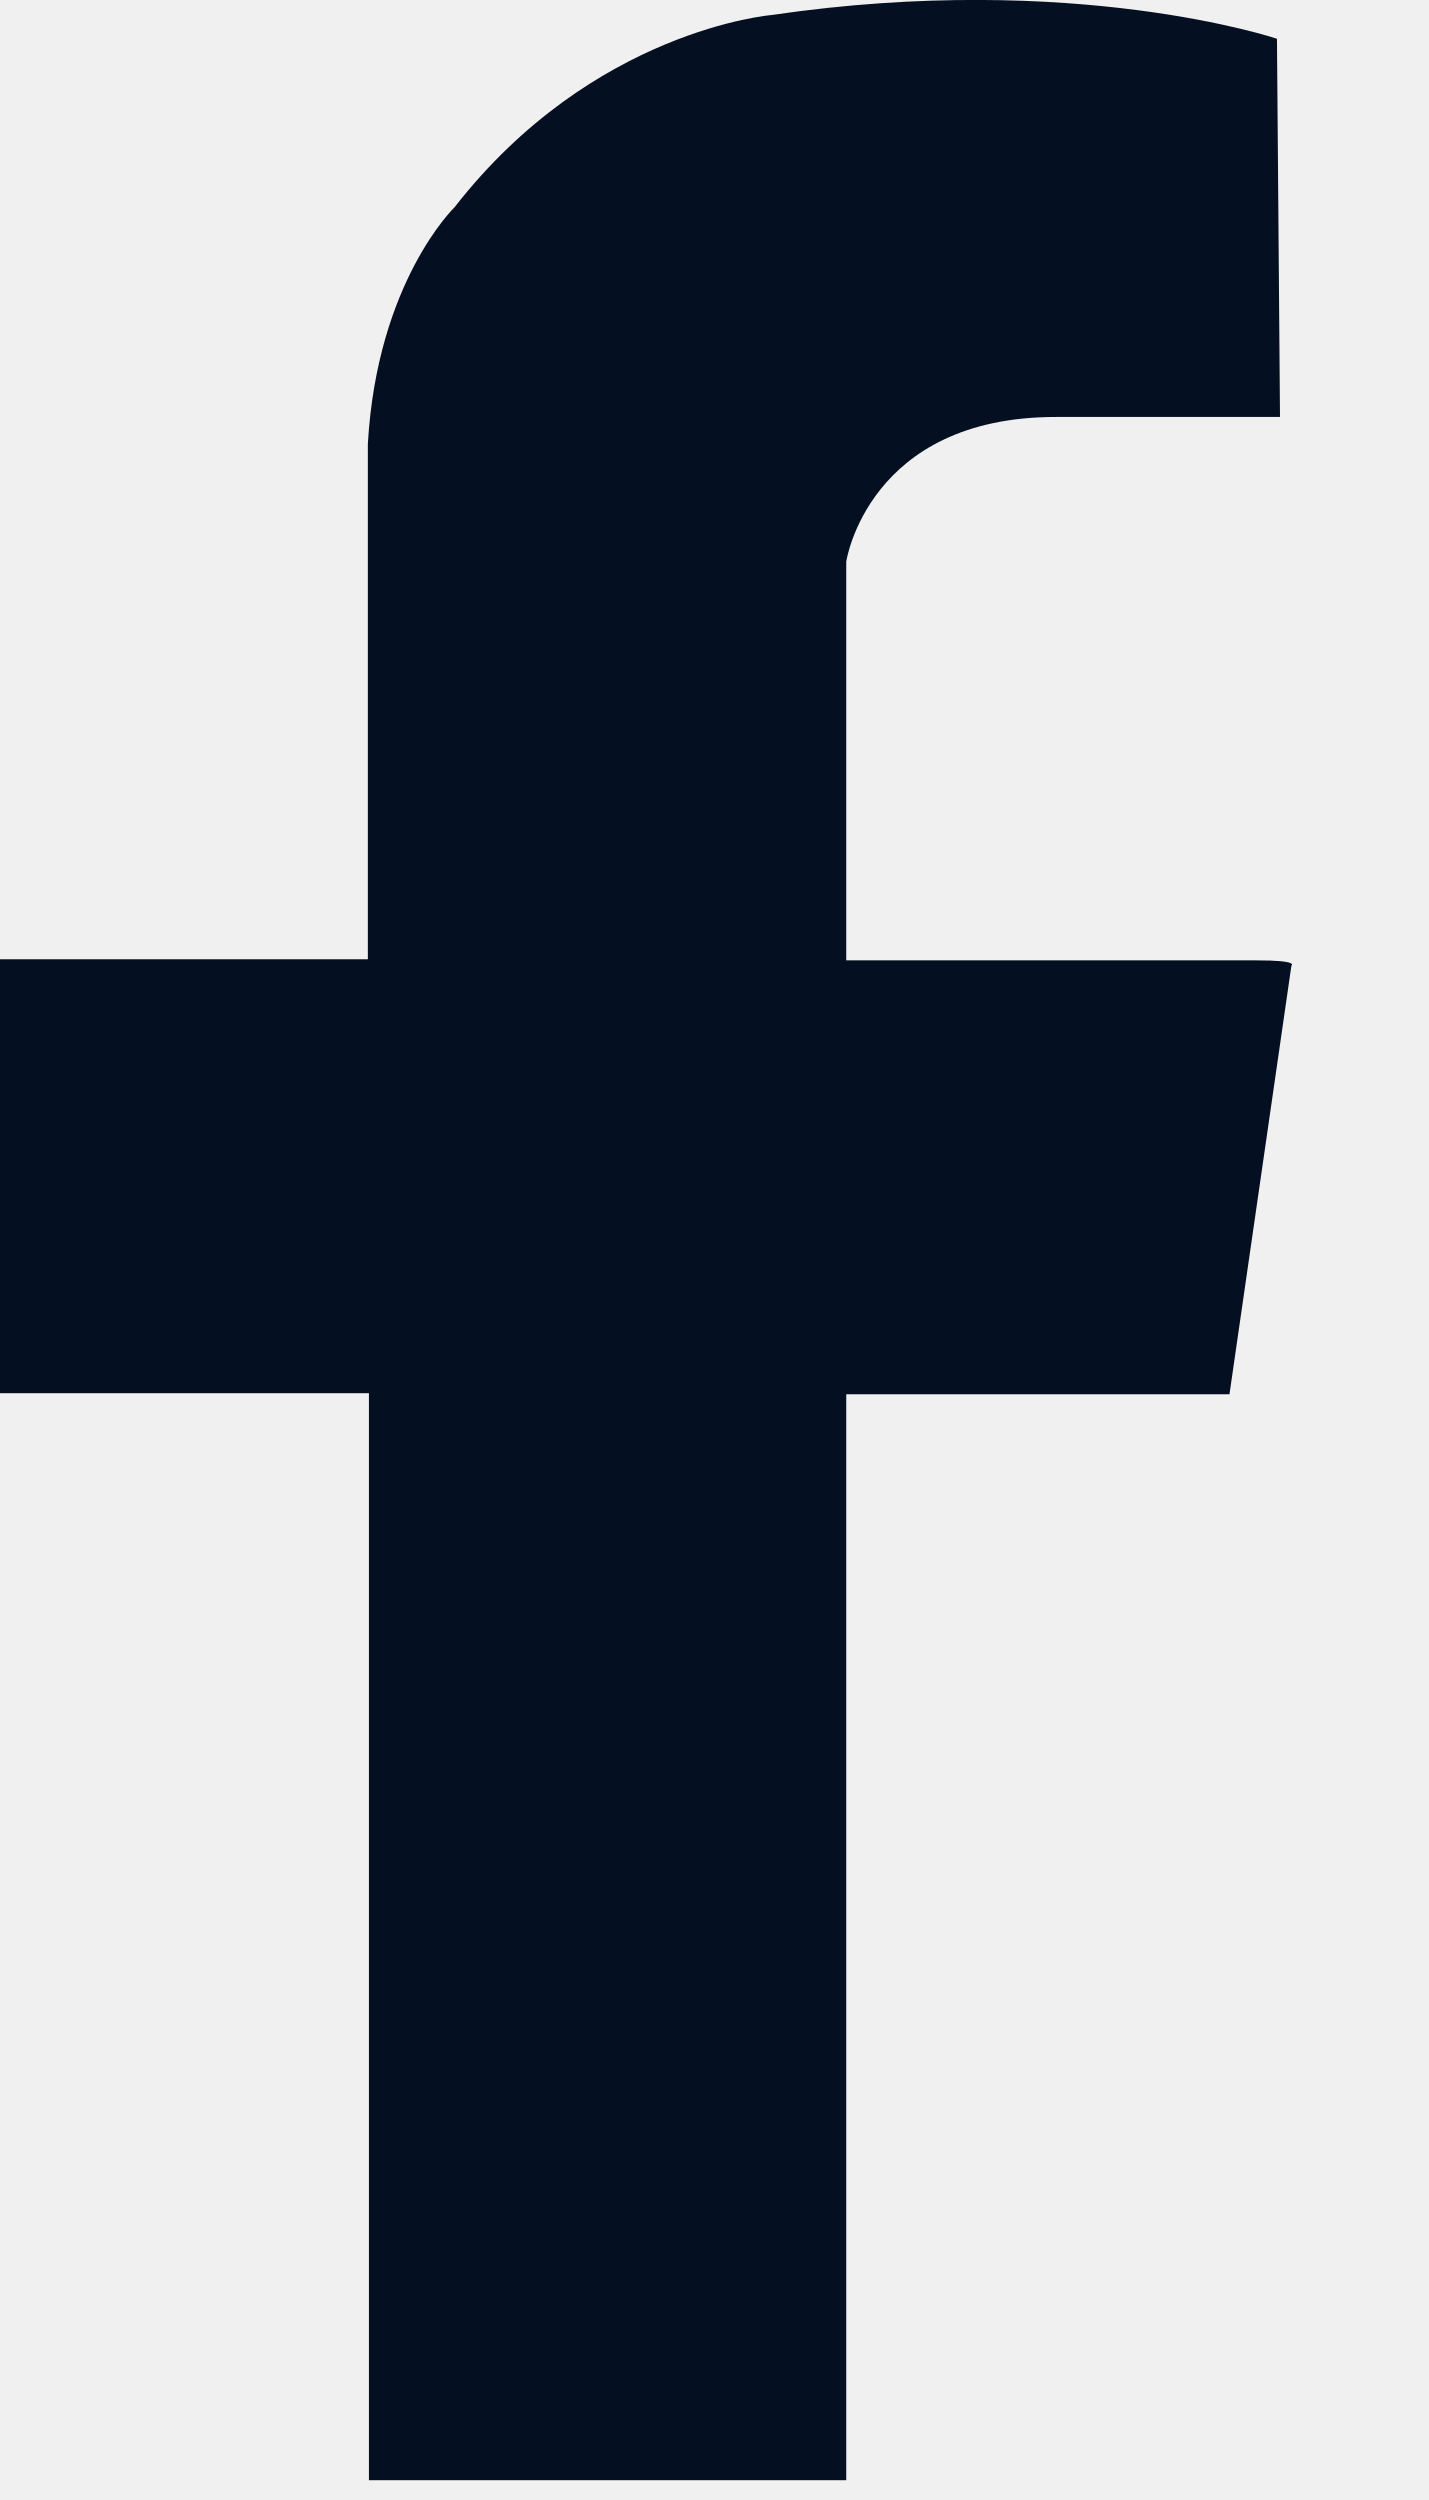
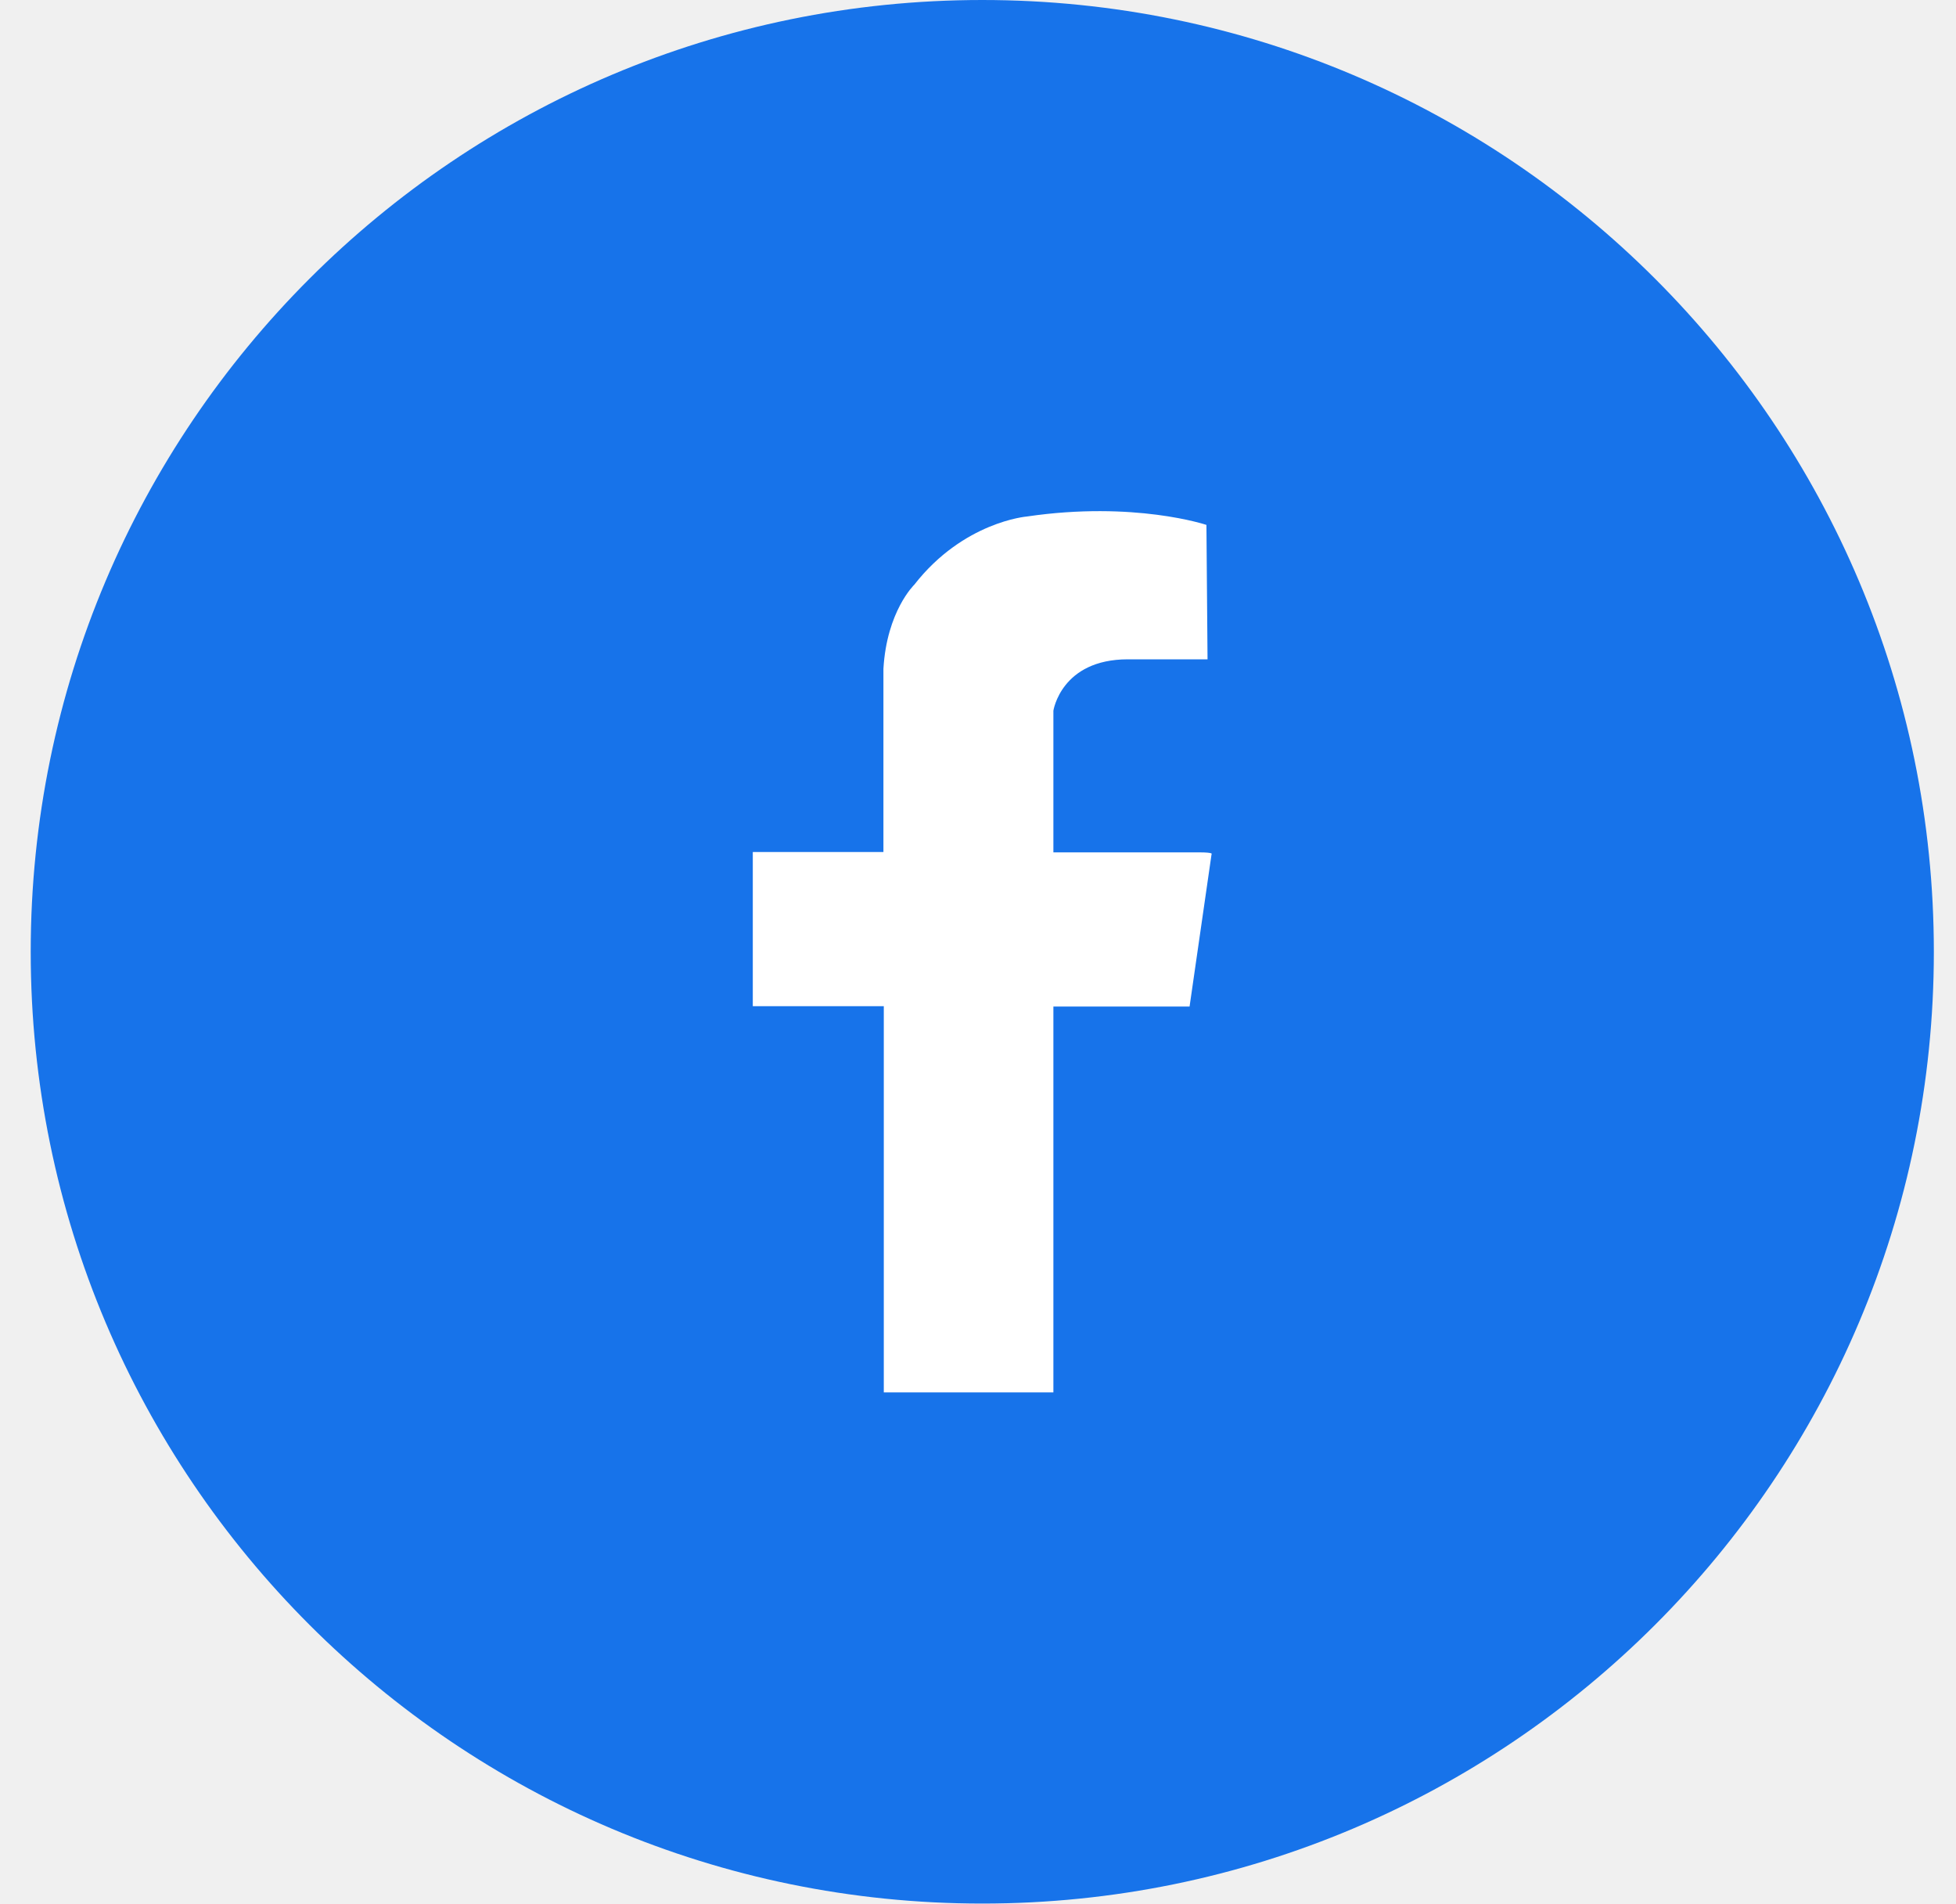
- <svg xmlns="http://www.w3.org/2000/svg" width="8" height="14" viewBox="0 0 8 14" fill="none">
-   <path d="M2.066 13.889H4.739V7.808H6.885L7.232 5.407C7.232 5.407 7.278 5.378 7.035 5.378H4.739V3.145C4.739 3.145 4.86 2.335 5.913 2.335H7.168L7.151 0.217C7.151 0.217 6.017 -0.165 4.322 0.084C4.322 0.084 3.321 0.165 2.546 1.16C2.546 1.16 2.112 1.577 2.06 2.485V5.372H0V7.802H2.066V13.883V13.889Z" fill="#041022" />
+ <svg xmlns="http://www.w3.org/2000/svg" width="37" height="36" viewBox="0 0 37 36" fill="none">
+   <rect x="0.581" width="36" height="36" rx="18" fill="#1773EA" />
+   <path d="M16.718 26.333H19.926V19.036H22.502L22.918 16.155C22.918 16.155 22.974 16.12 22.682 16.12H19.926V13.441C19.926 13.441 20.072 12.469 21.335 12.469H22.842L22.821 9.927C22.821 9.927 21.46 9.469 19.426 9.768C19.426 9.768 18.225 9.865 17.294 11.059C17.294 11.059 16.774 11.559 16.711 12.649V16.113H14.24V19.029H16.718V26.326V26.333Z" fill="white" />
</svg>
